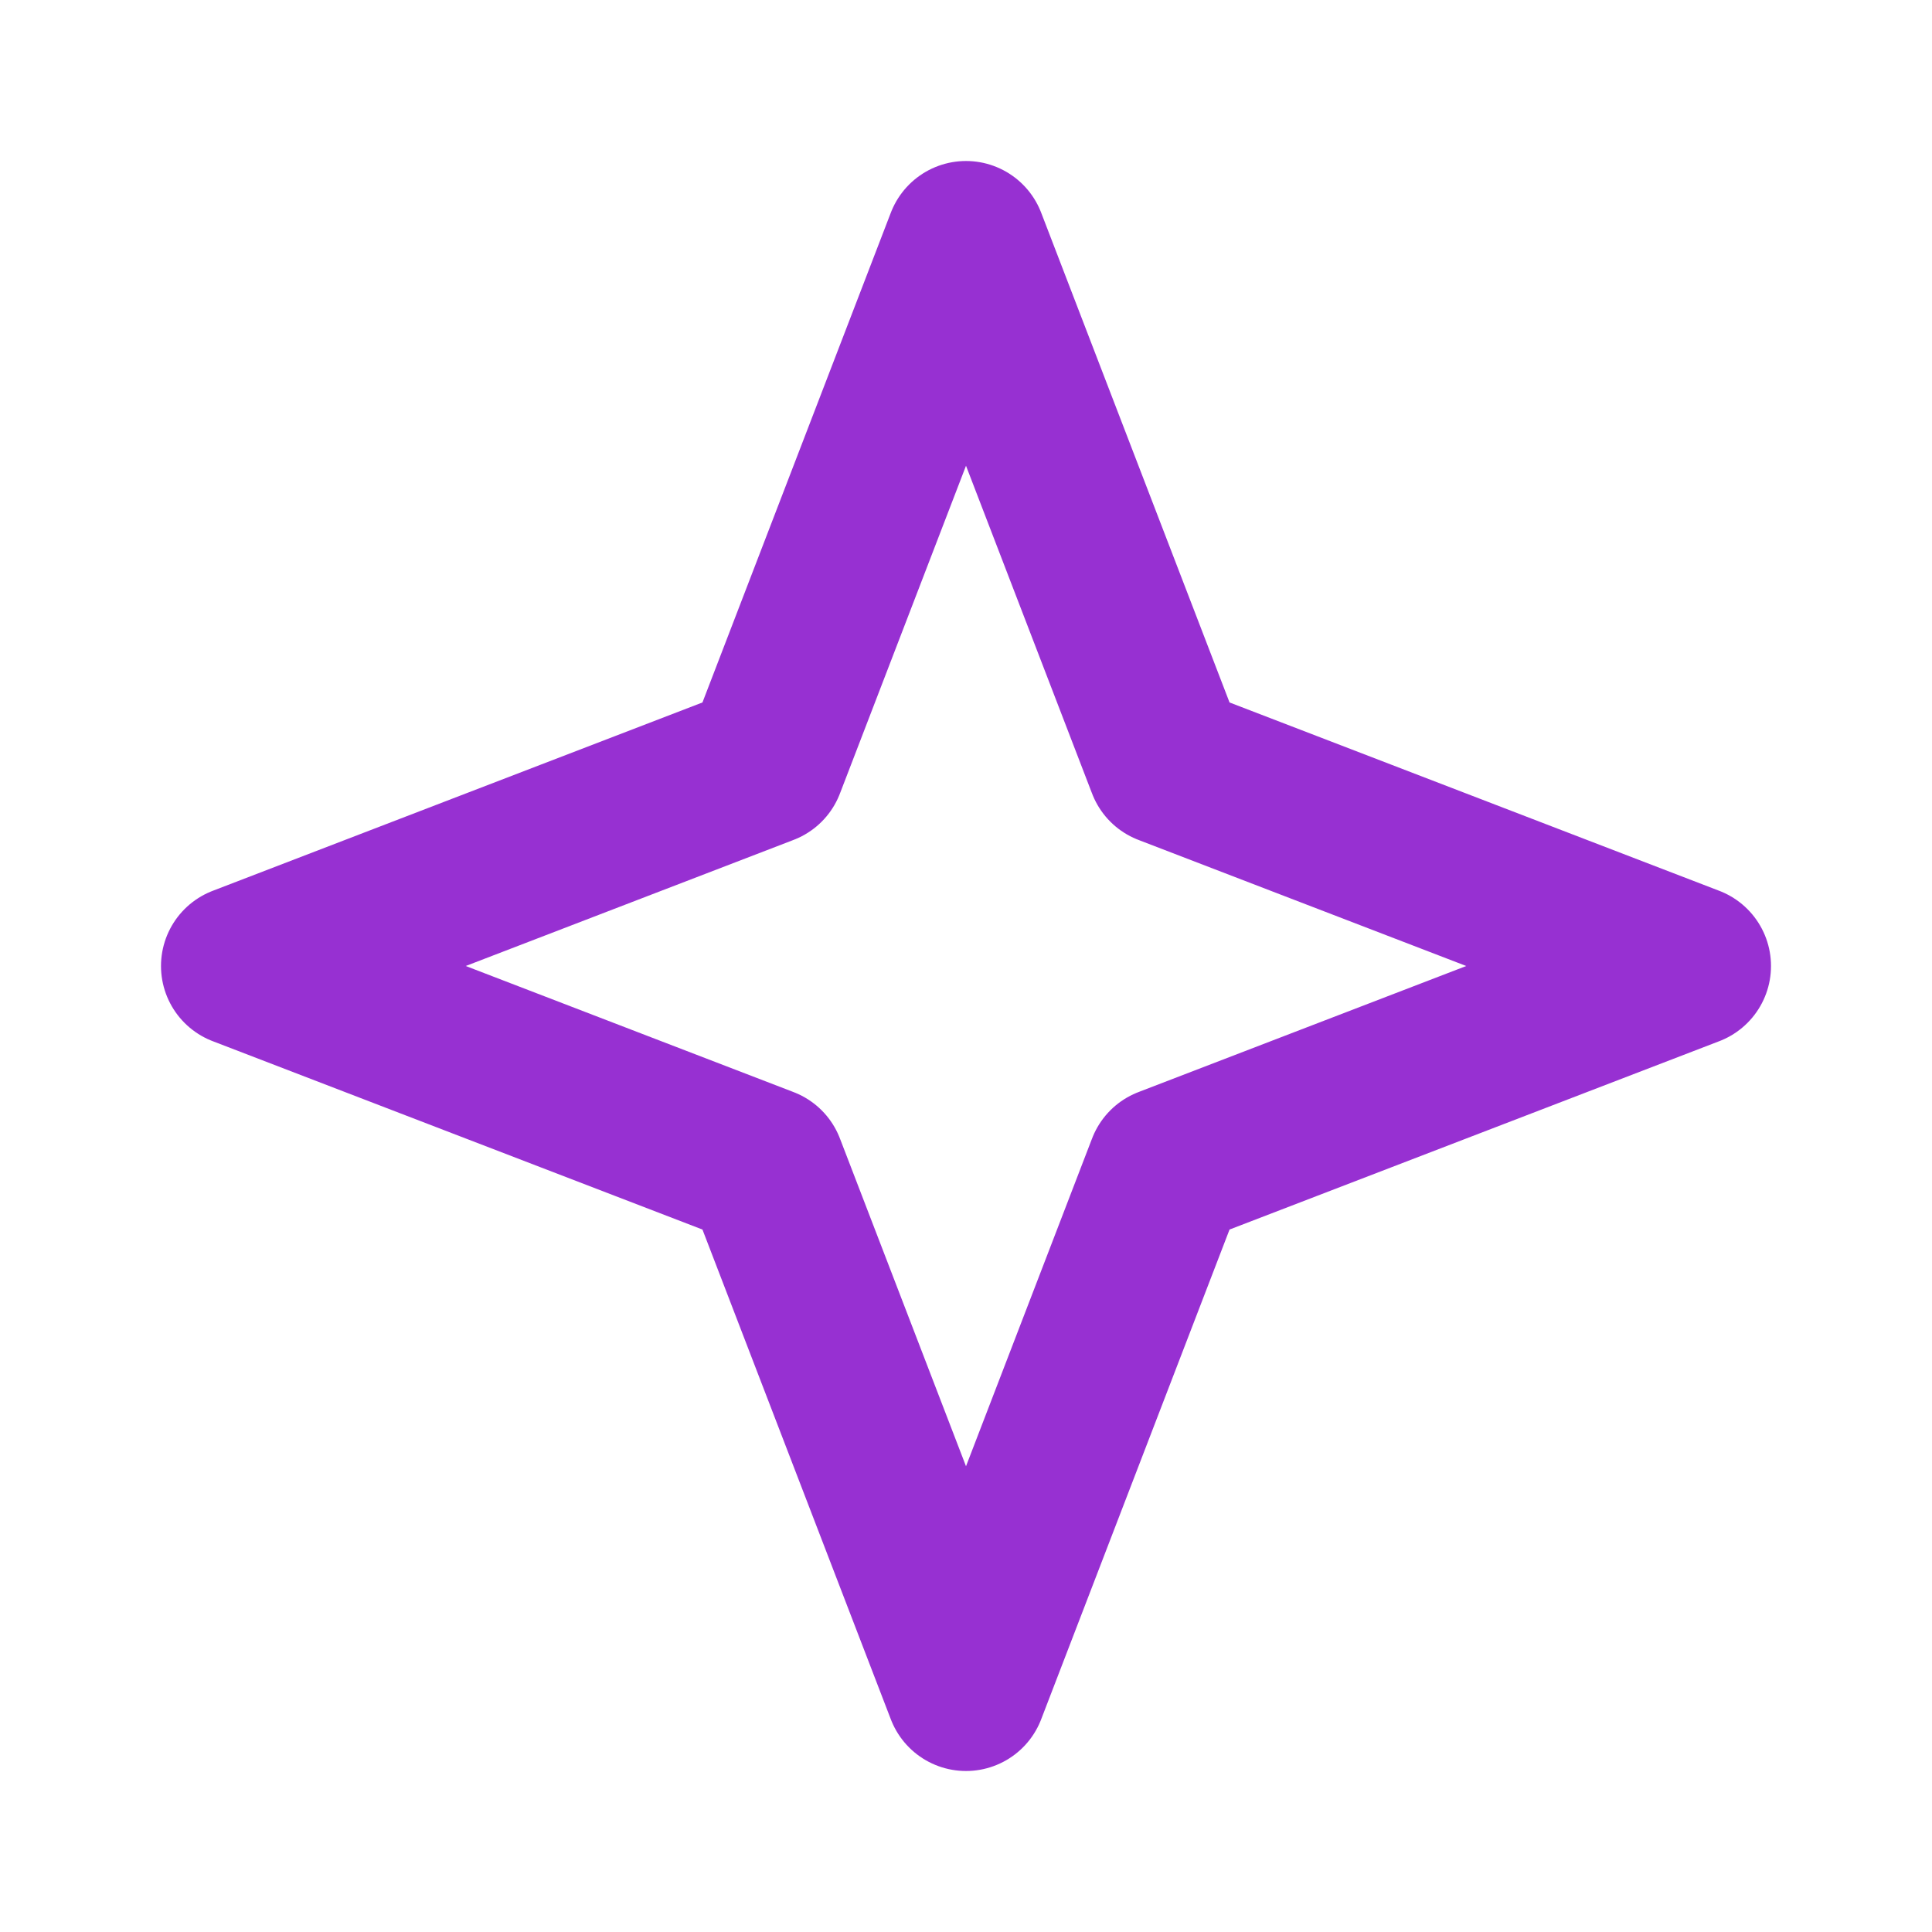
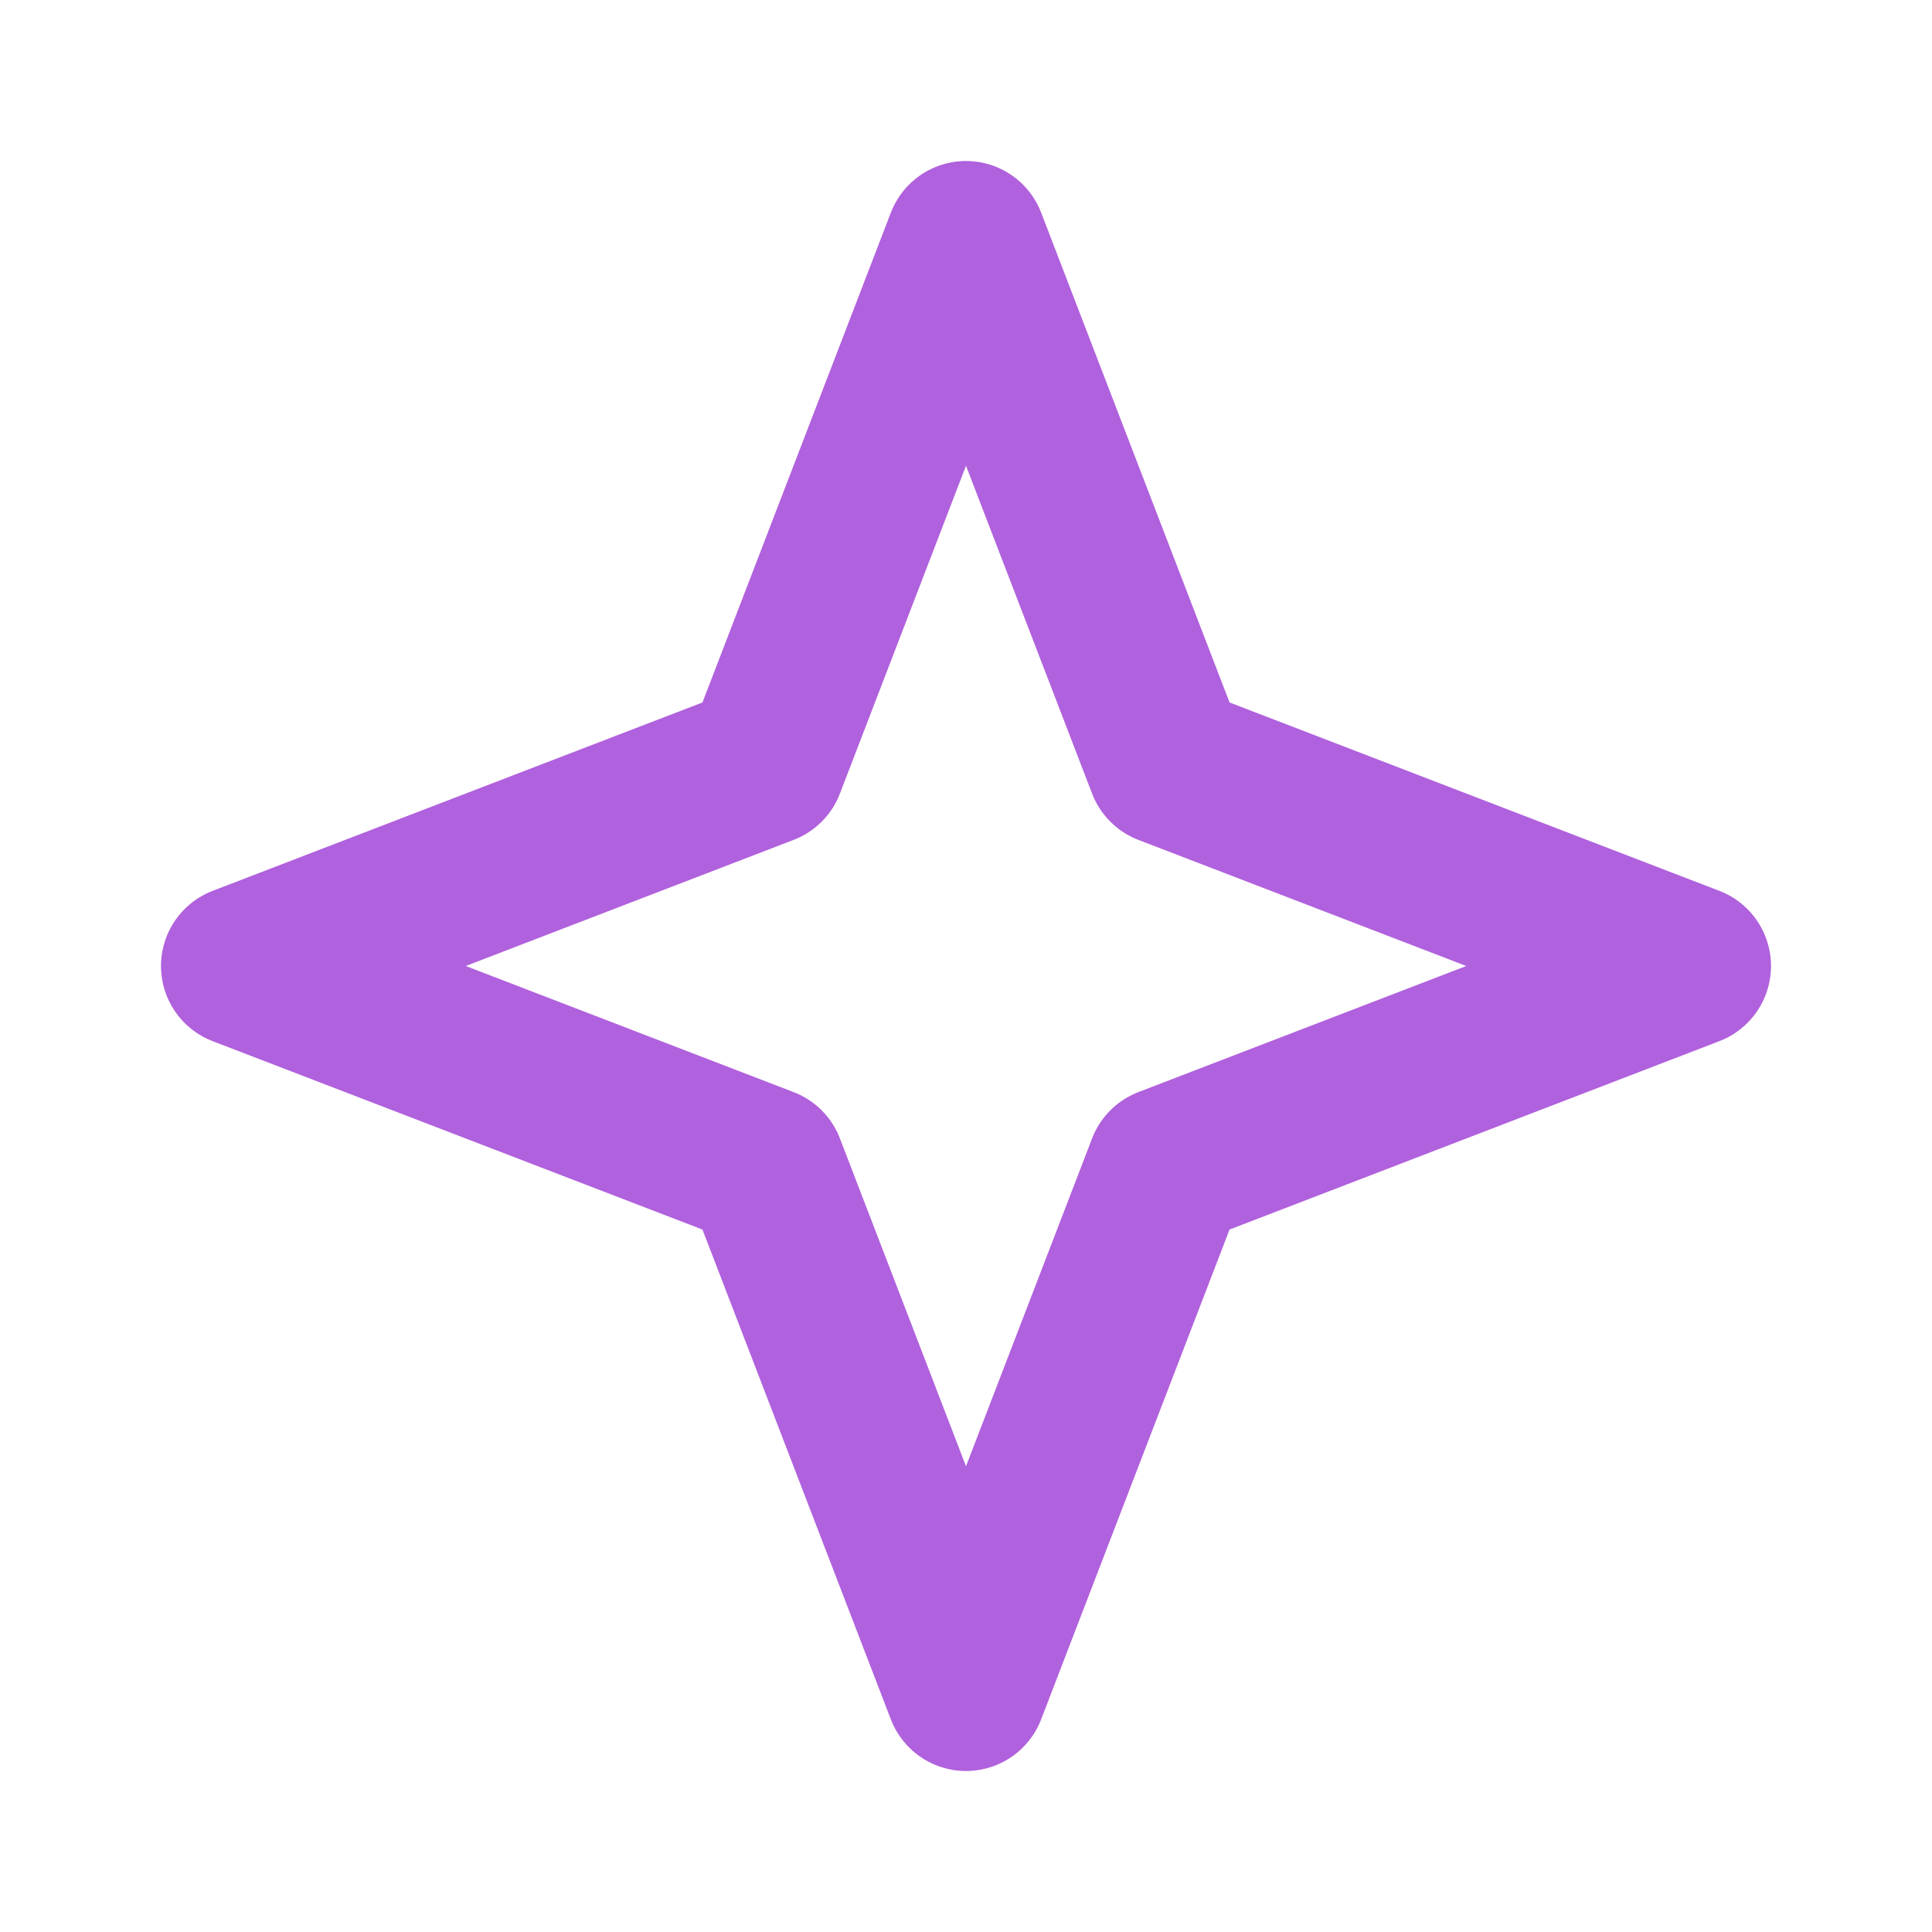
- <svg xmlns="http://www.w3.org/2000/svg" viewBox="0 0 24 24" fill="none" stroke="#9730d2" stroke-width="2" stroke-linecap="round" stroke-linejoin="round">
+ <svg xmlns="http://www.w3.org/2000/svg" viewBox="0 0 24 24" fill="none" stroke="#b061dd" stroke-width="2" stroke-linecap="round" stroke-linejoin="round">
  <path d="M12 3 14.5 9.5 21 12l-6.5 2.5L12 21l-2.5-6.5L3 12l6.5-2.5L12 3Z" />
</svg>
